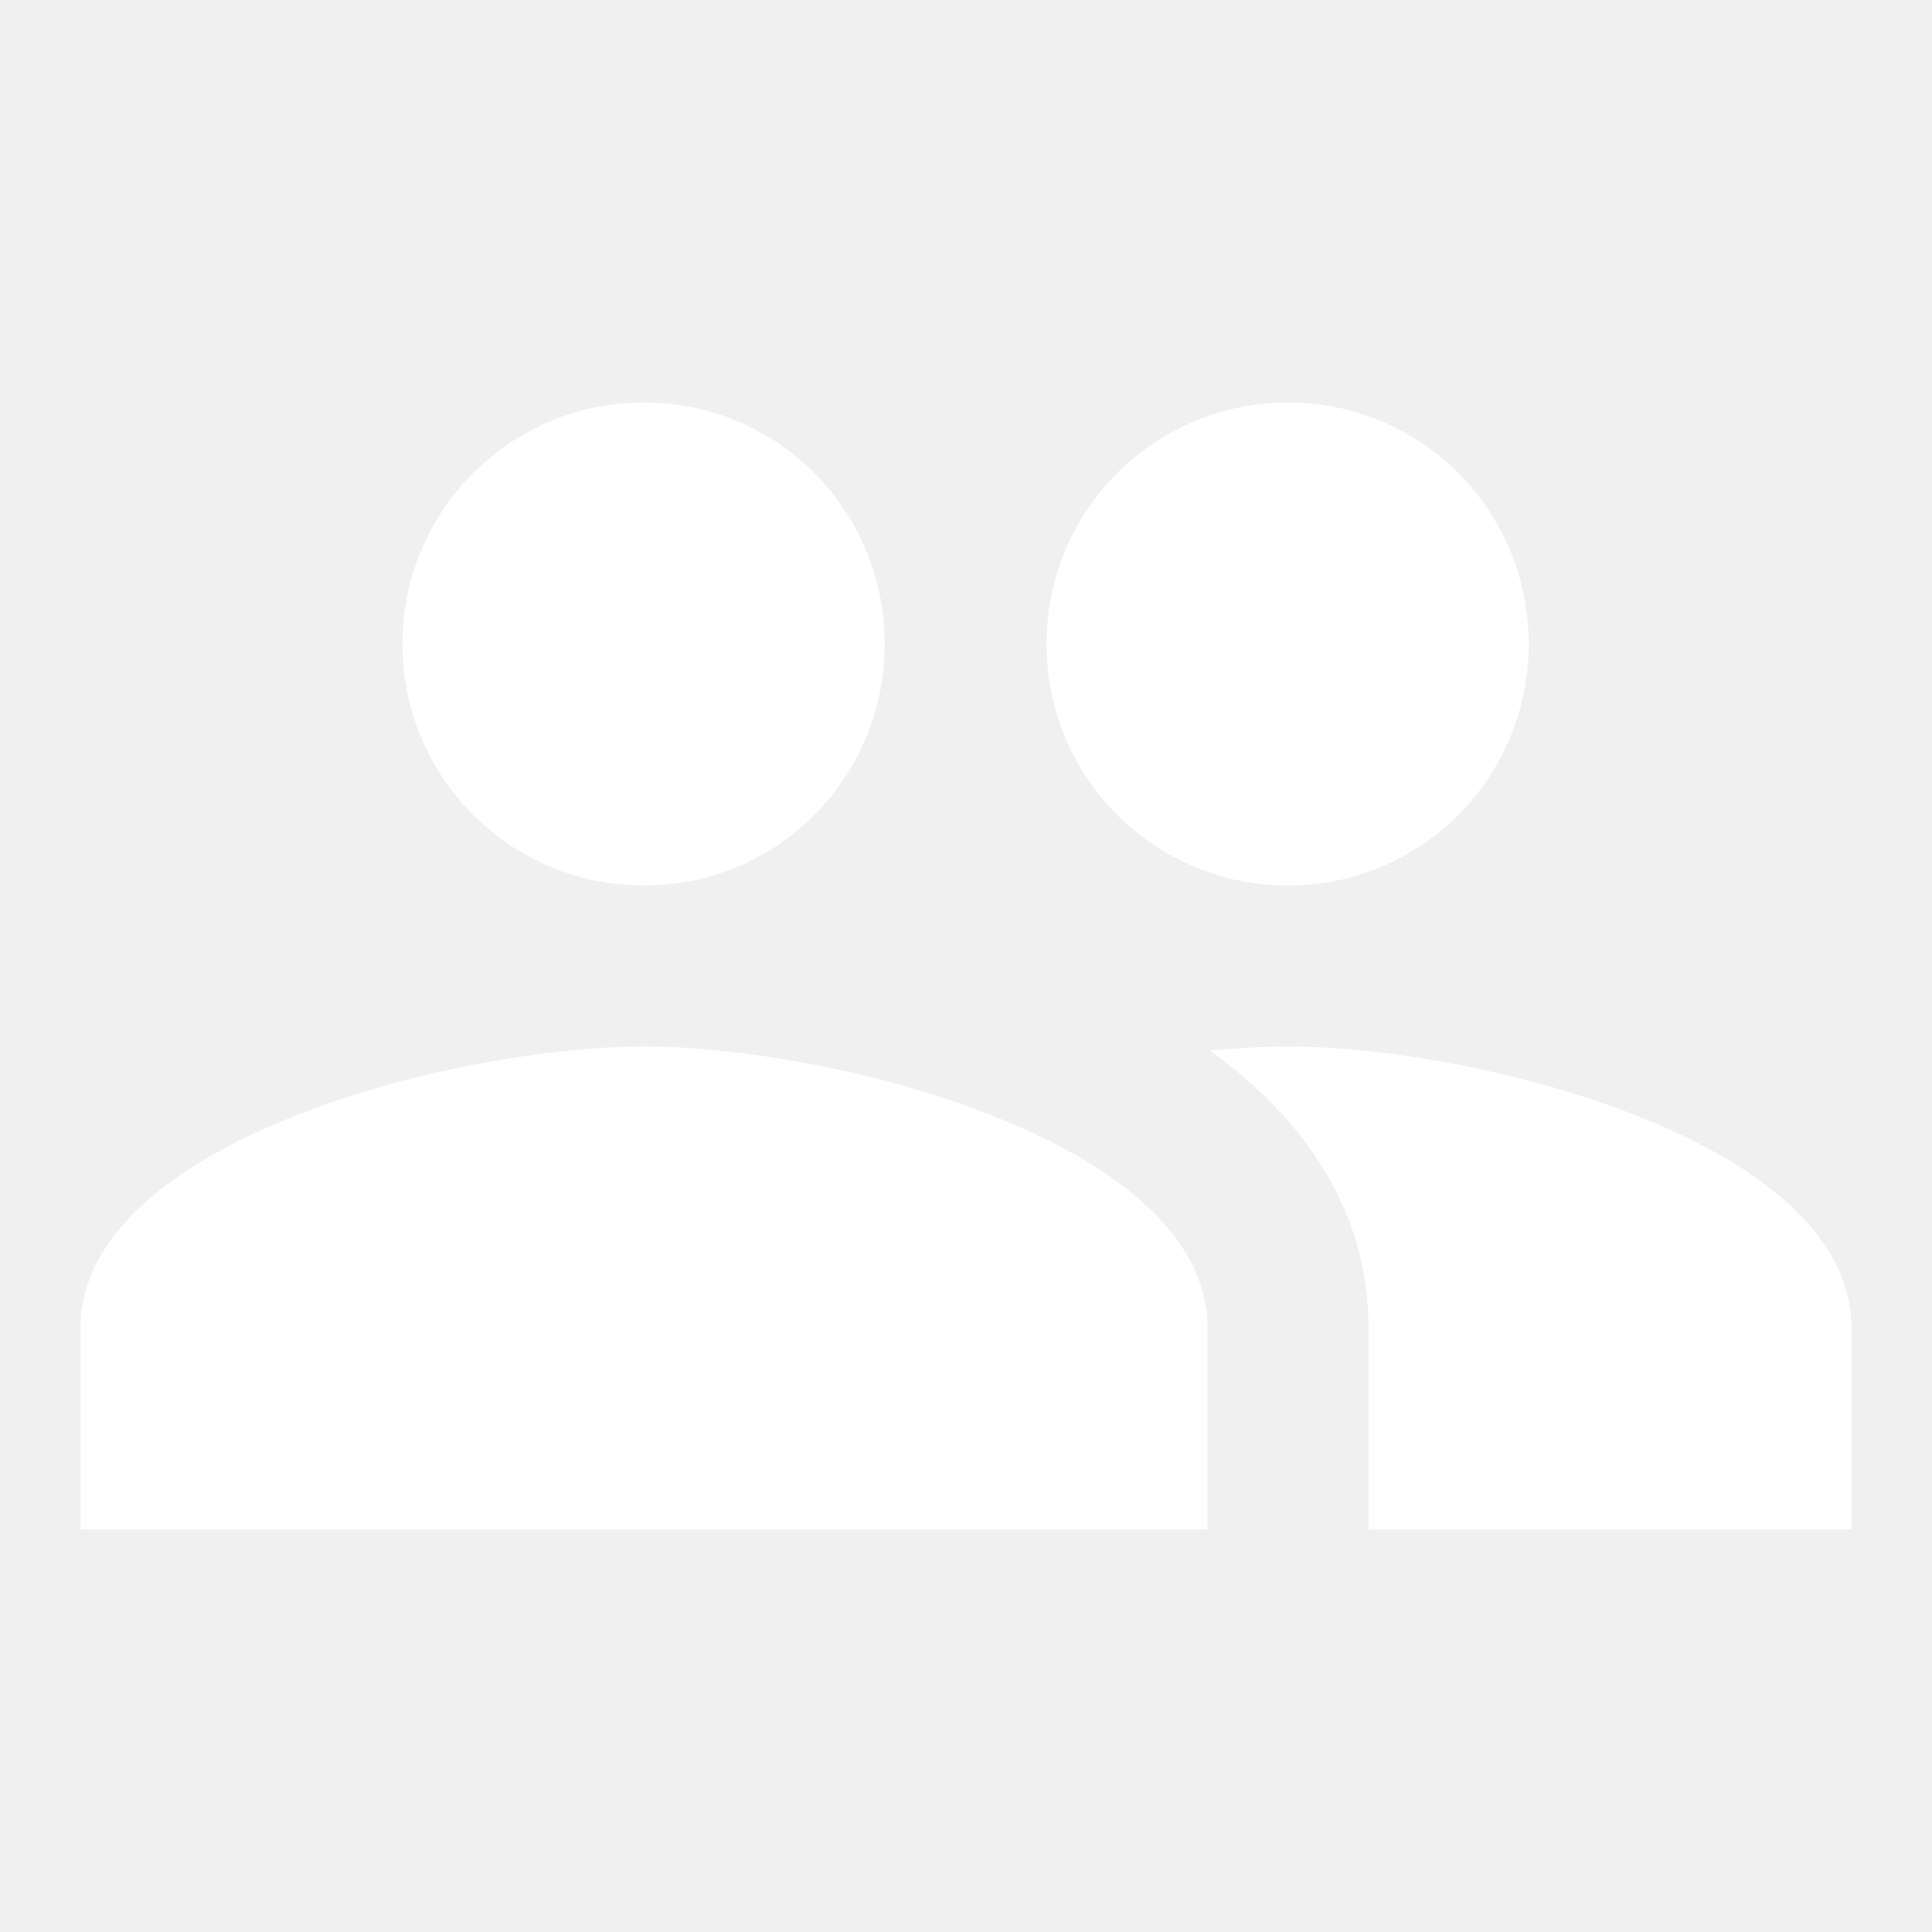
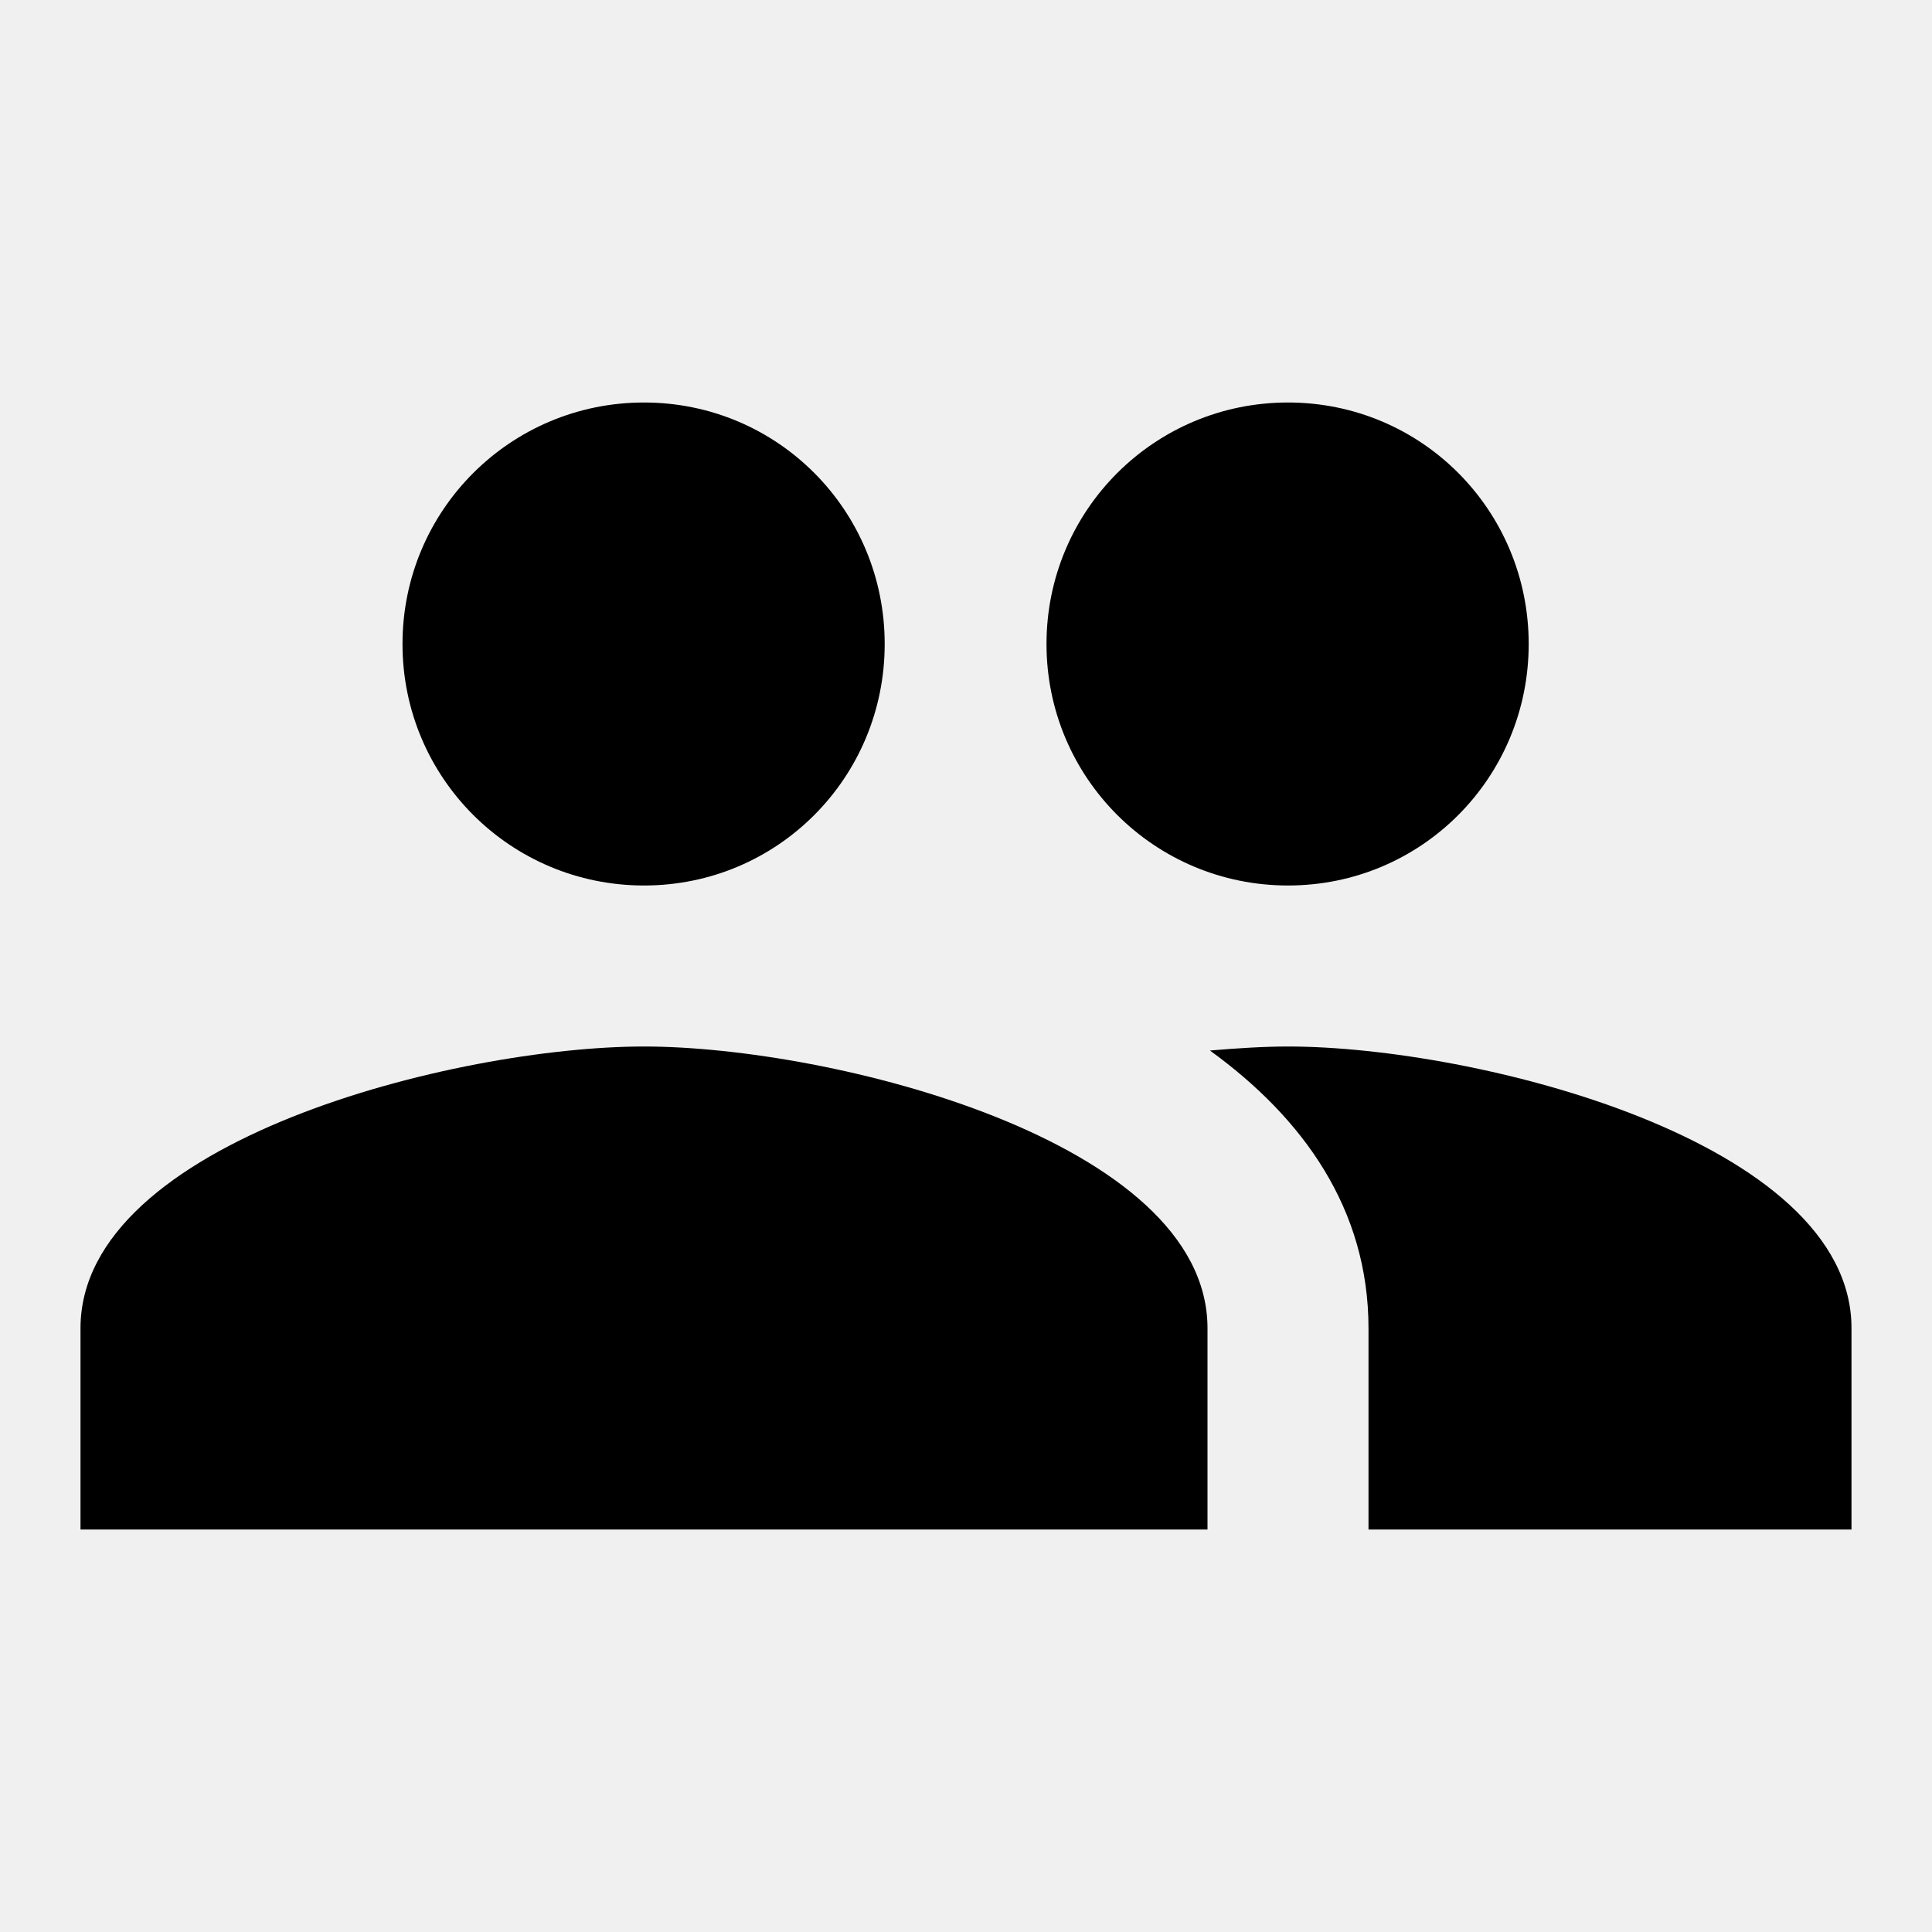
- <svg xmlns="http://www.w3.org/2000/svg" height="24px" viewBox="0 0 24 24" width="24px" fill="#FFFFFF">
+ <svg xmlns="http://www.w3.org/2000/svg" height="24px" viewBox="0 0 24 24" width="24px" fill="#000000">
  <path d="M0 0h24v24H0z" fill="none" />
  <path d="M16 11c1.66 0 2.99-1.34 2.99-3S17.66 5 16 5c-1.66 0-3 1.34-3 3s1.34 3 3 3zm-8 0c1.66 0 2.99-1.34 2.99-3S9.66 5 8 5C6.34 5 5 6.34 5 8s1.34 3 3 3zm0 2c-2.33 0-7 1.17-7 3.5V19h14v-2.5c0-2.33-4.67-3.5-7-3.5zm8 0c-.29 0-.62.02-.97.05 1.16.84 1.97 1.97 1.97 3.45V19h6v-2.5c0-2.33-4.67-3.5-7-3.5z" />
</svg>
